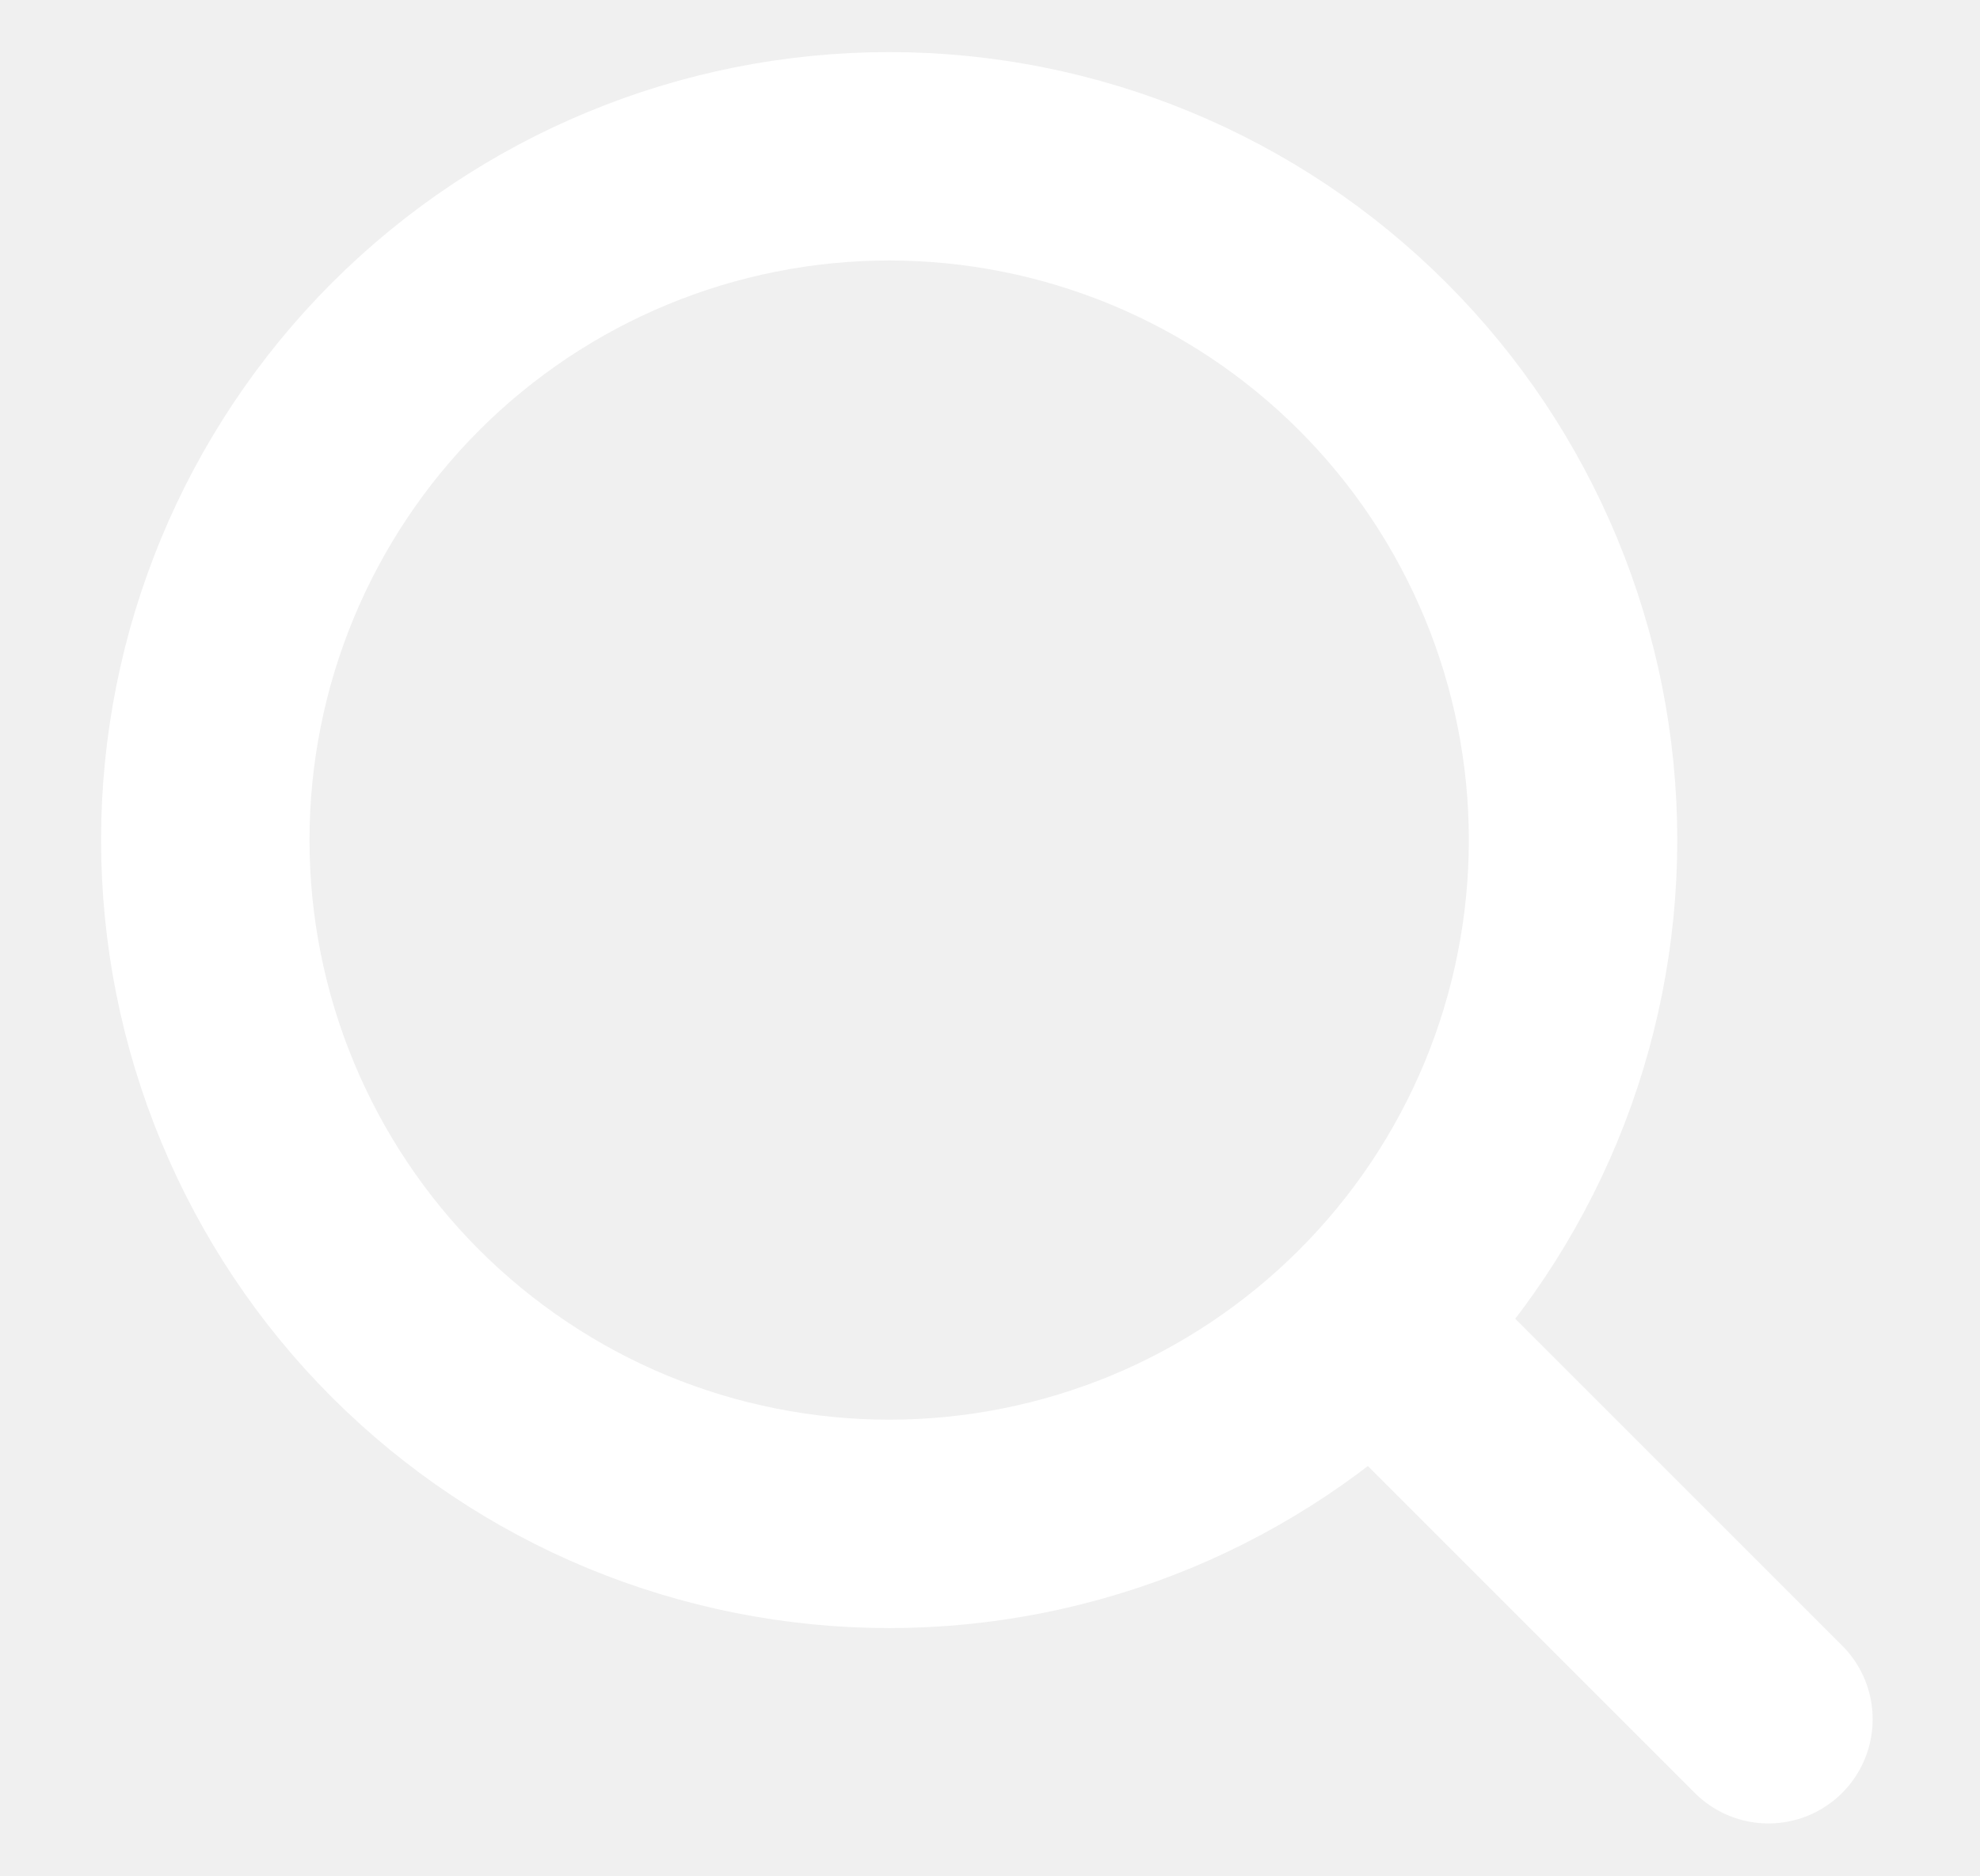
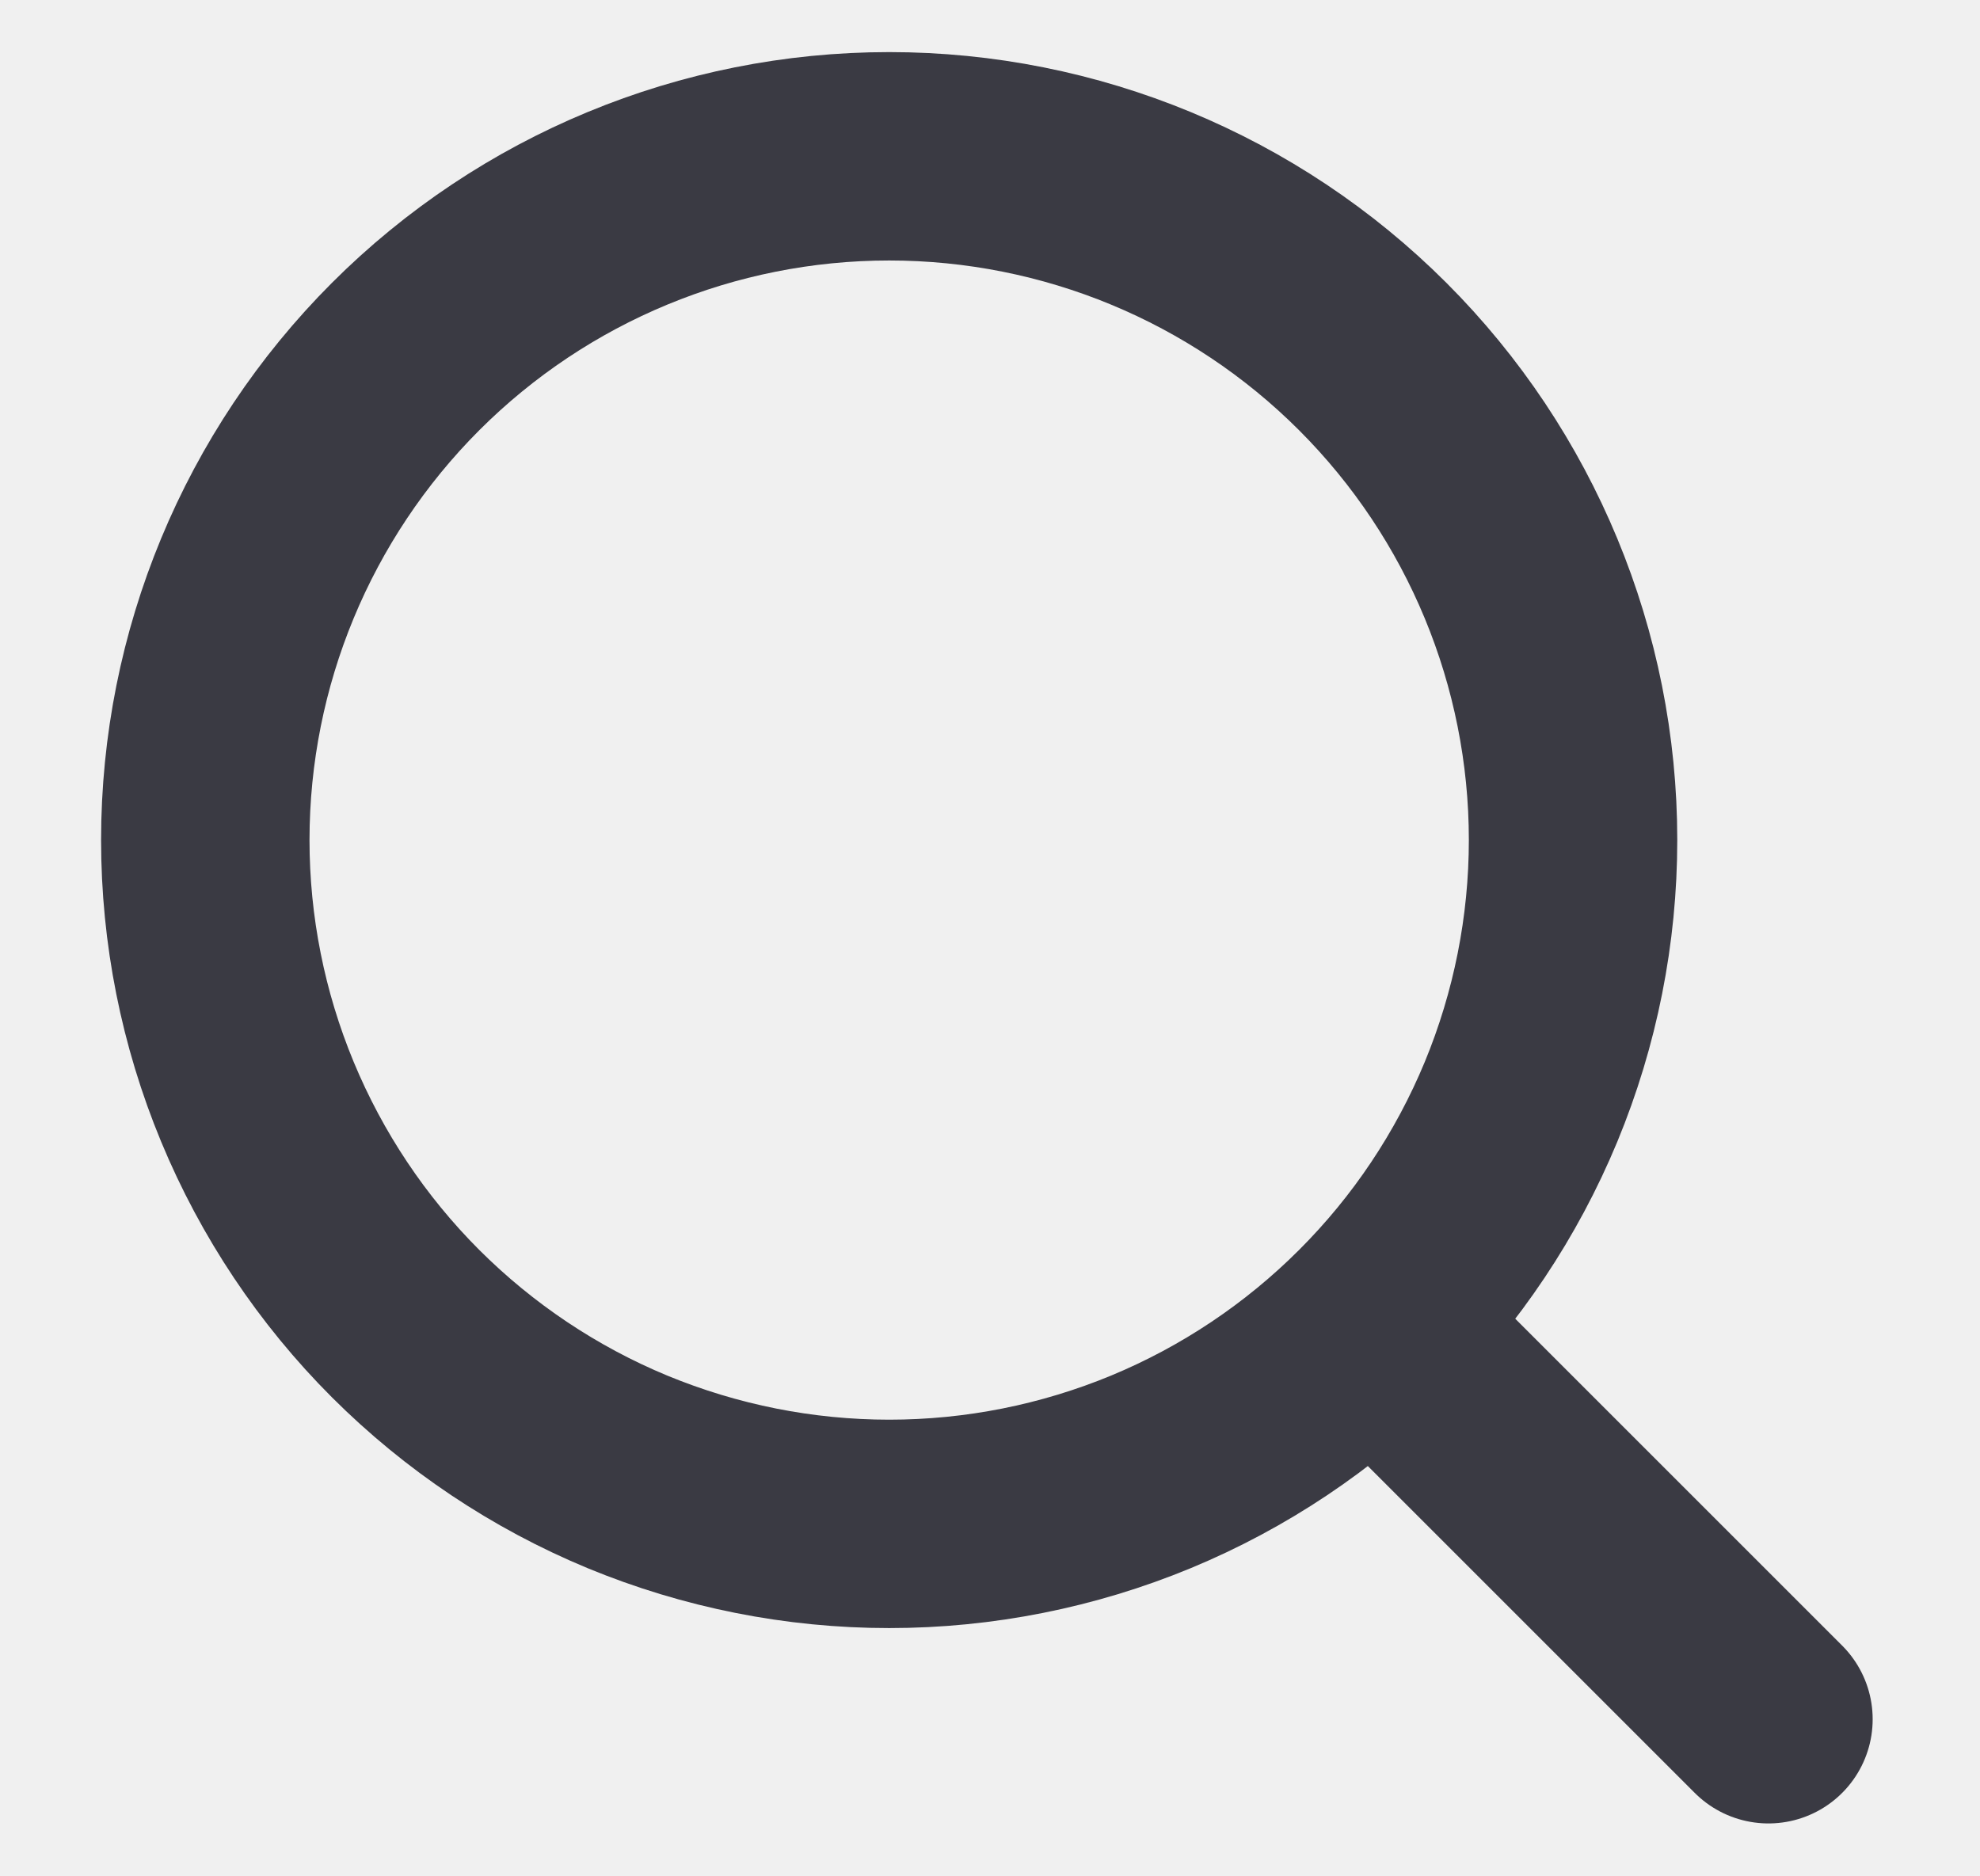
<svg xmlns="http://www.w3.org/2000/svg" width="19" height="18" viewBox="0 0 19 18" fill="none">
  <g clip-path="url(#clip0_2290_2179)">
-     <path d="M16.97 16.5L13.22 12.75M15.095 8.062C15.095 8.924 14.925 9.778 14.596 10.574C14.266 11.37 13.783 12.094 13.173 12.703C12.564 13.312 11.84 13.796 11.044 14.126C10.248 14.455 9.395 14.625 8.533 14.625C7.671 14.625 6.818 14.455 6.021 14.126C5.225 13.796 4.502 13.312 3.892 12.703C3.283 12.094 2.8 11.37 2.47 10.574C2.14 9.778 1.97 8.924 1.97 8.062C1.97 6.322 2.662 4.653 3.892 3.422C5.123 2.191 6.792 1.5 8.533 1.5C10.273 1.5 11.942 2.191 13.173 3.422C14.404 4.653 15.095 6.322 15.095 8.062Z" stroke="white" stroke-width="2" stroke-linecap="round" stroke-linejoin="round" />
+     <path d="M16.97 16.5L13.22 12.75M15.095 8.062C15.095 8.924 14.925 9.778 14.596 10.574C14.266 11.37 13.783 12.094 13.173 12.703C12.564 13.312 11.84 13.796 11.044 14.126C10.248 14.455 9.395 14.625 8.533 14.625C7.671 14.625 6.818 14.455 6.021 14.126C5.225 13.796 4.502 13.312 3.892 12.703C3.283 12.094 2.8 11.37 2.47 10.574C2.14 9.778 1.97 8.924 1.97 8.062C1.97 6.322 2.662 4.653 3.892 3.422C5.123 2.191 6.792 1.5 8.533 1.5C10.273 1.5 11.942 2.191 13.173 3.422C14.404 4.653 15.095 6.322 15.095 8.062Z" stroke="#3a3a43" stroke-width="2" stroke-linecap="round" stroke-linejoin="round" />
  </g>
  <defs>
    <clipPath id="clip0_2290_2179">
      <rect width="18" height="18" fill="white" transform="translate(0.470215)" />
    </clipPath>
  </defs>
</svg>
